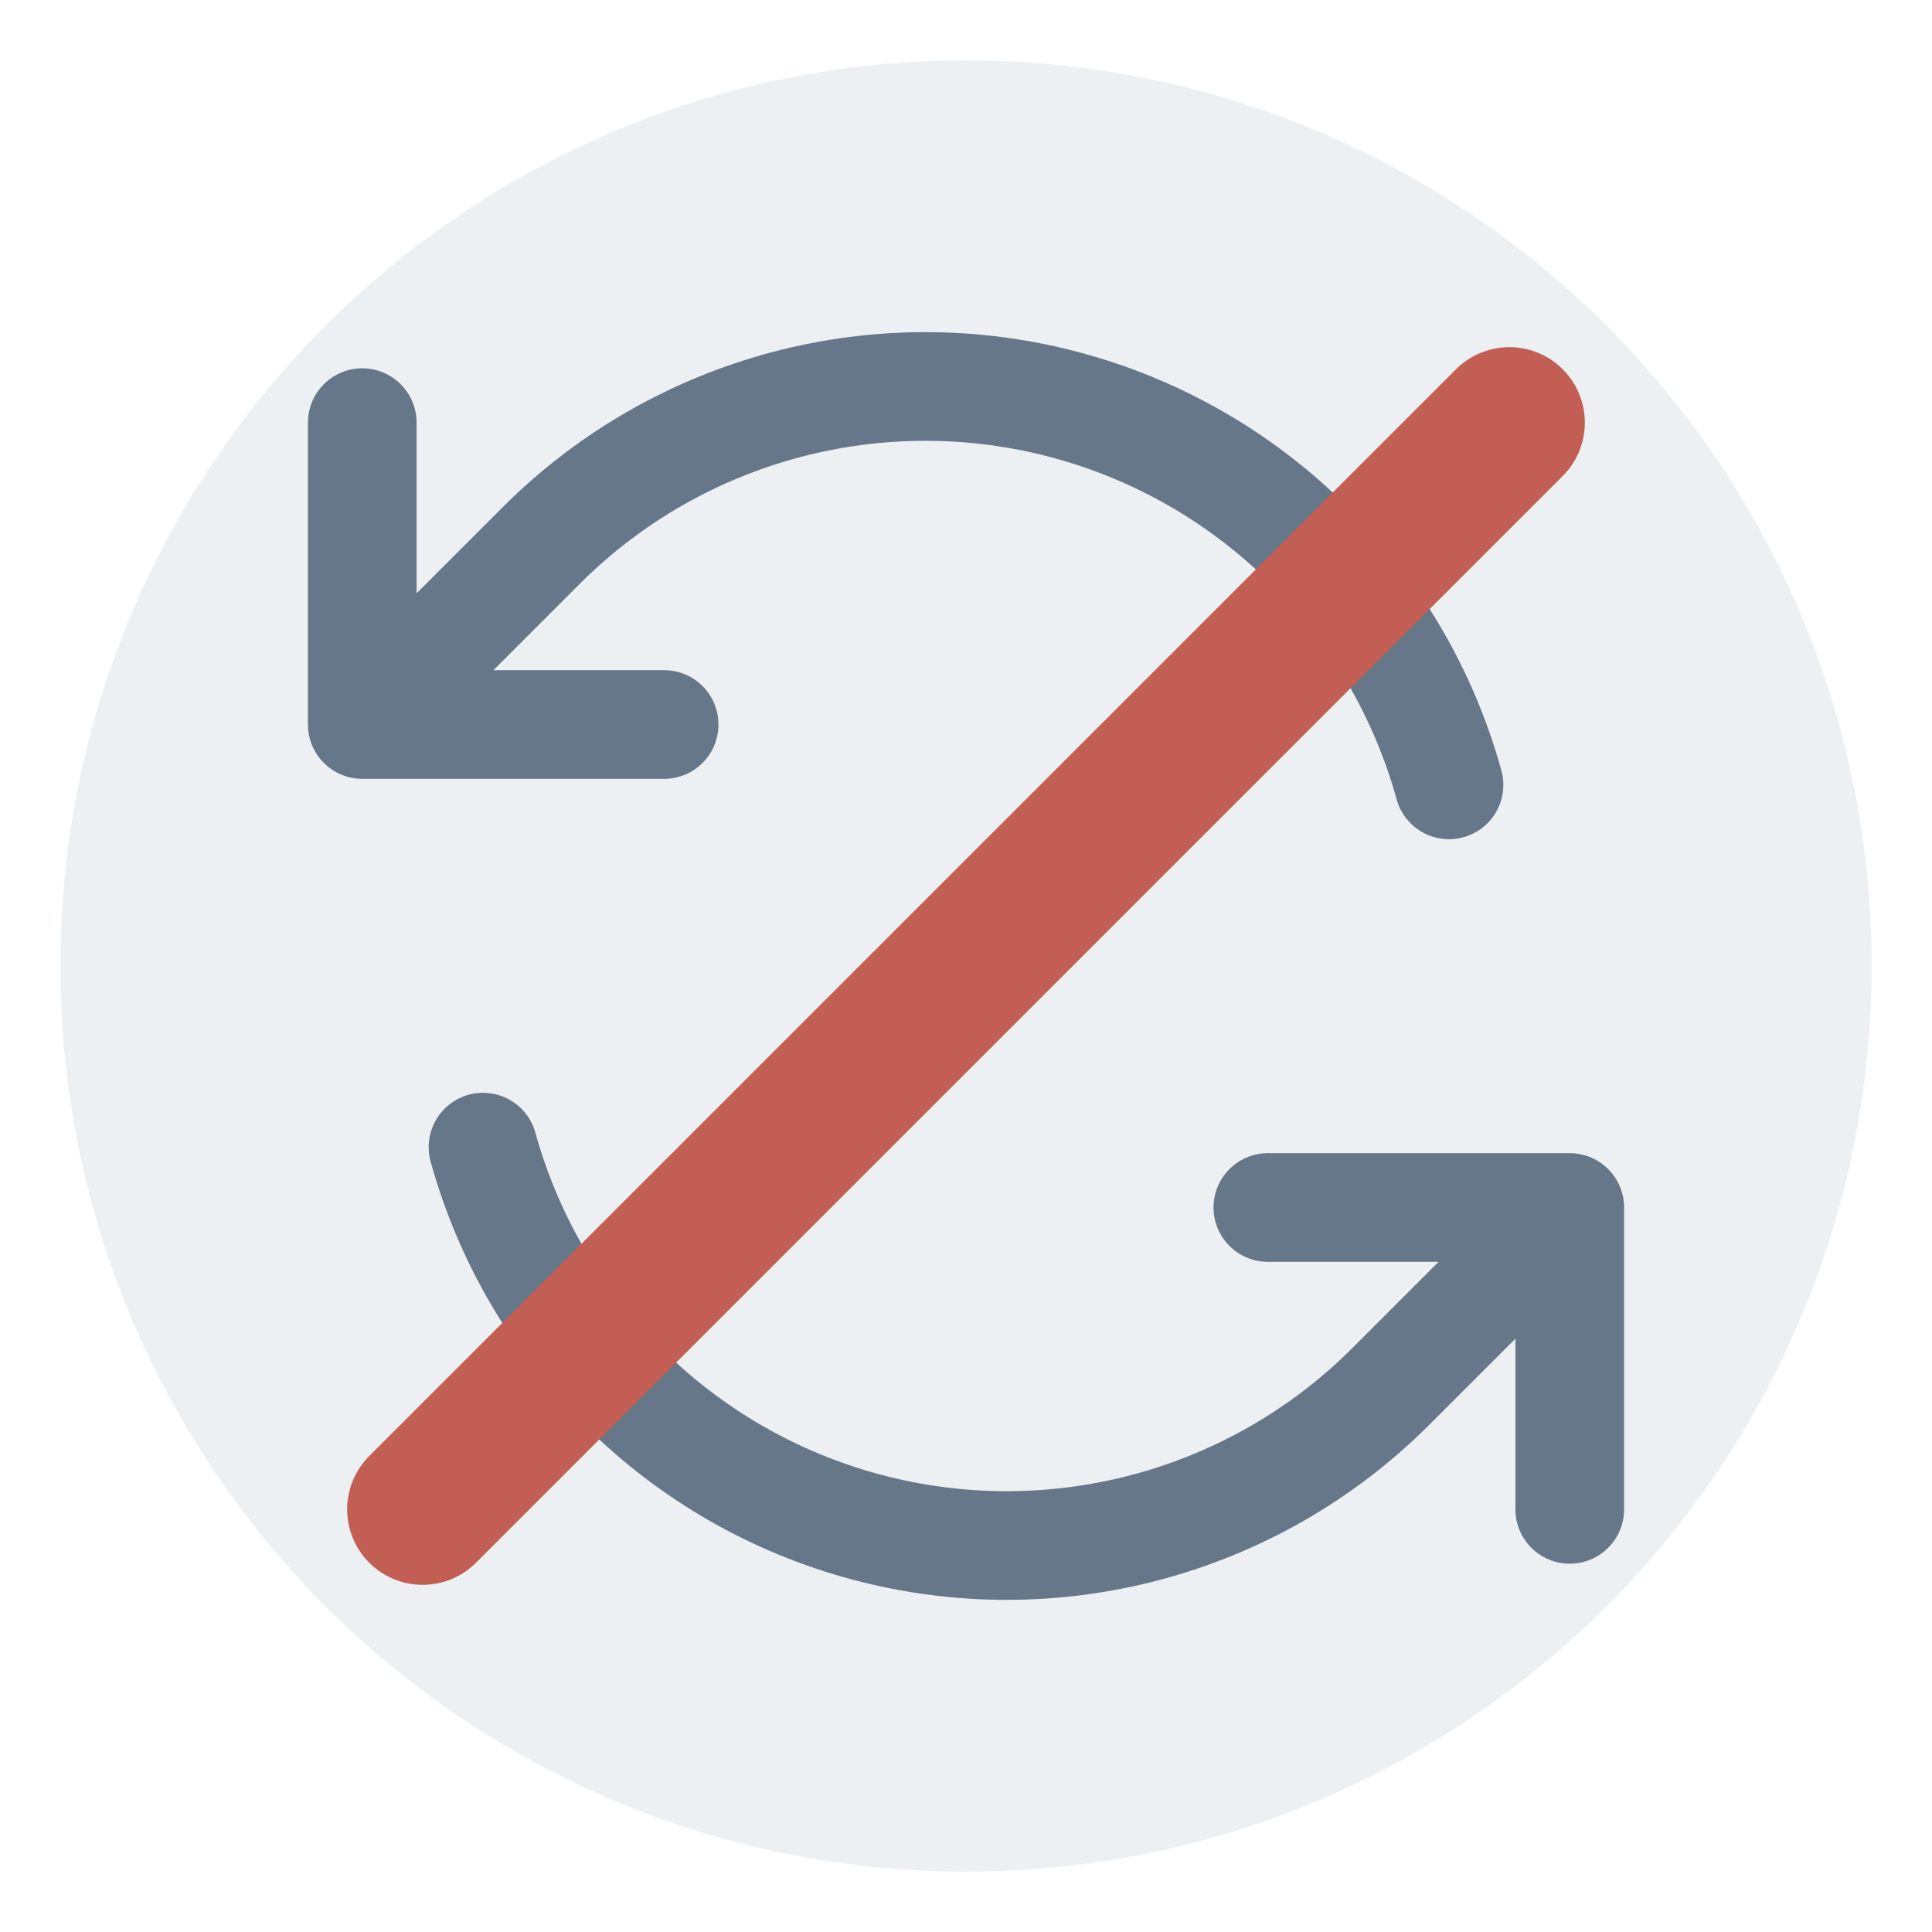
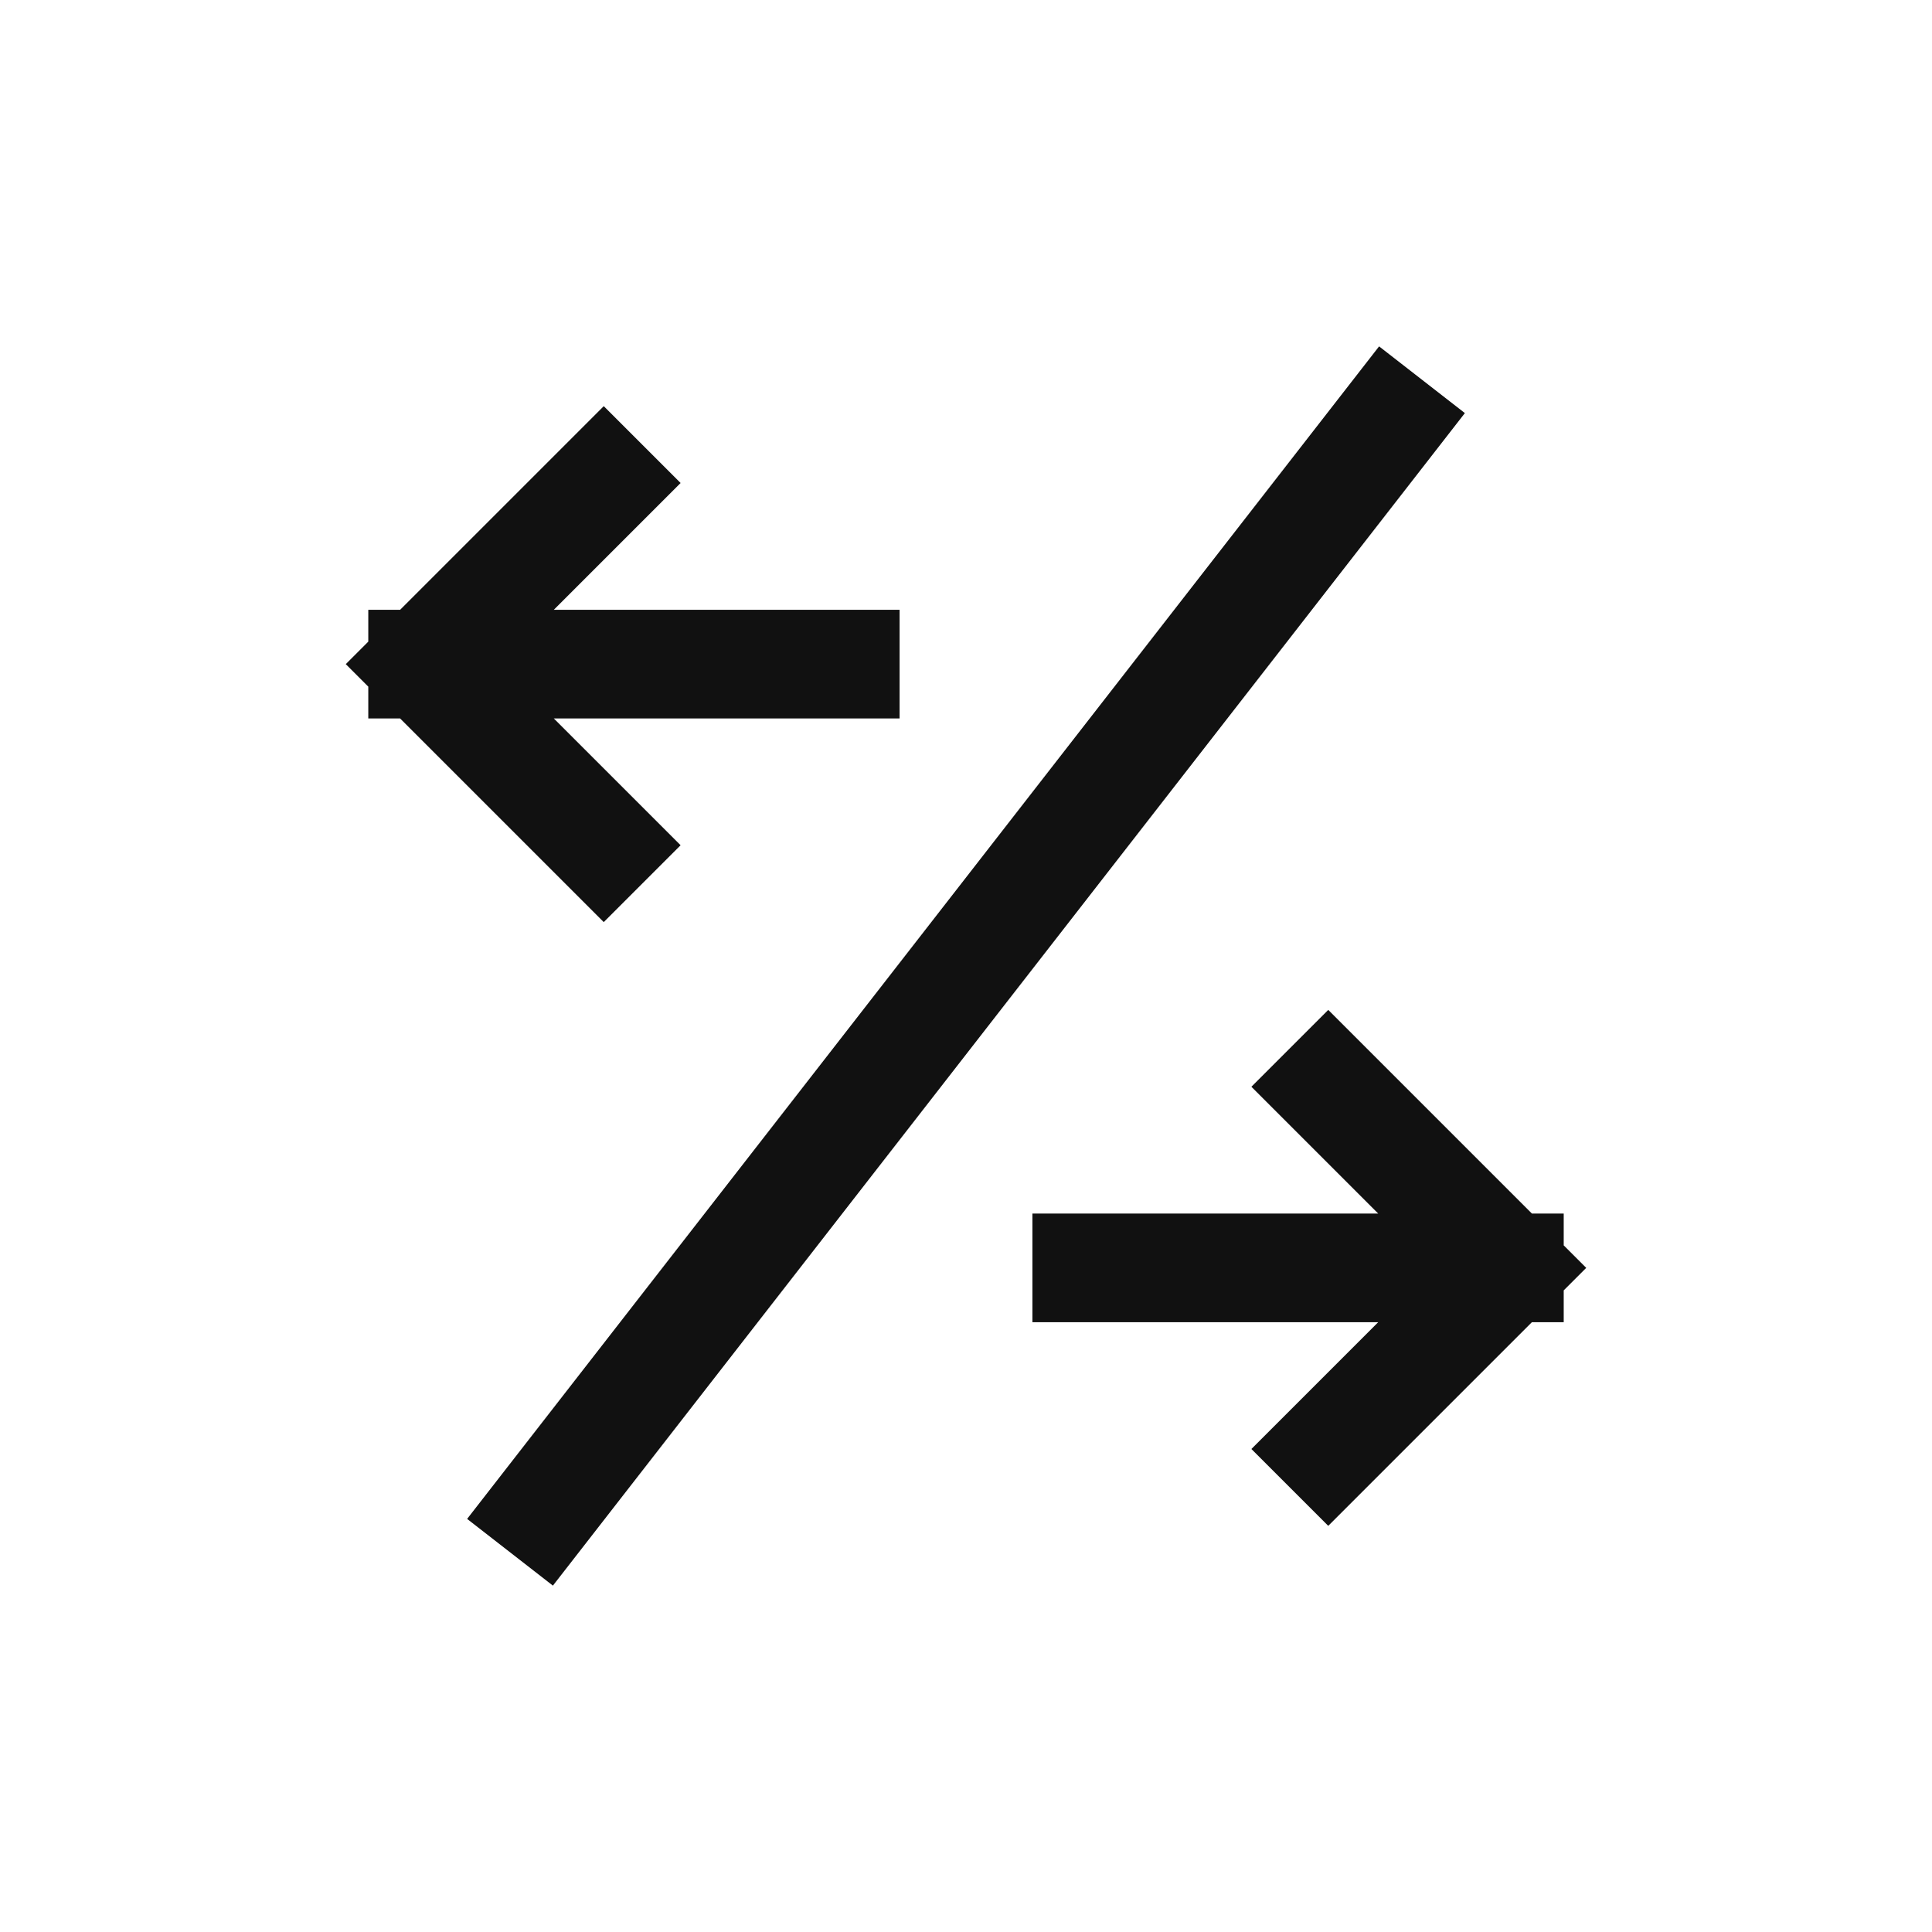
- <svg xmlns="http://www.w3.org/2000/svg" viewBox="0 0 32 32">
-   <circle cx="16" cy="16" r="15" fill="#edf0f3" />
-   <path d="M24 13a9 9 0 0 0-15-4L6 12m0-5v5h5M8 19a9 9 0 0 0 15 4l3-3m0 5v-5h-5" fill="none" stroke="#66778a" stroke-width="1.8" stroke-linecap="round" stroke-linejoin="round" />
-   <path d="m7 25 18-18" stroke="#c25e54" stroke-width="2.5" stroke-linecap="round" />
+ <svg xmlns="http://www.w3.org/2000/svg" viewBox="0 0 32 32" fill="none">
+   <path d="M7 11h7M7 11l3-3M7 11l3 3M25 21h-7M25 21l-3-3M25 21l-3 3" stroke="#111" stroke-width="1.8" stroke-linecap="square" stroke-linejoin="miter" />
+   <path d="m9 25 14-18" stroke="#111" stroke-width="1.8" stroke-linecap="square" />
</svg>
